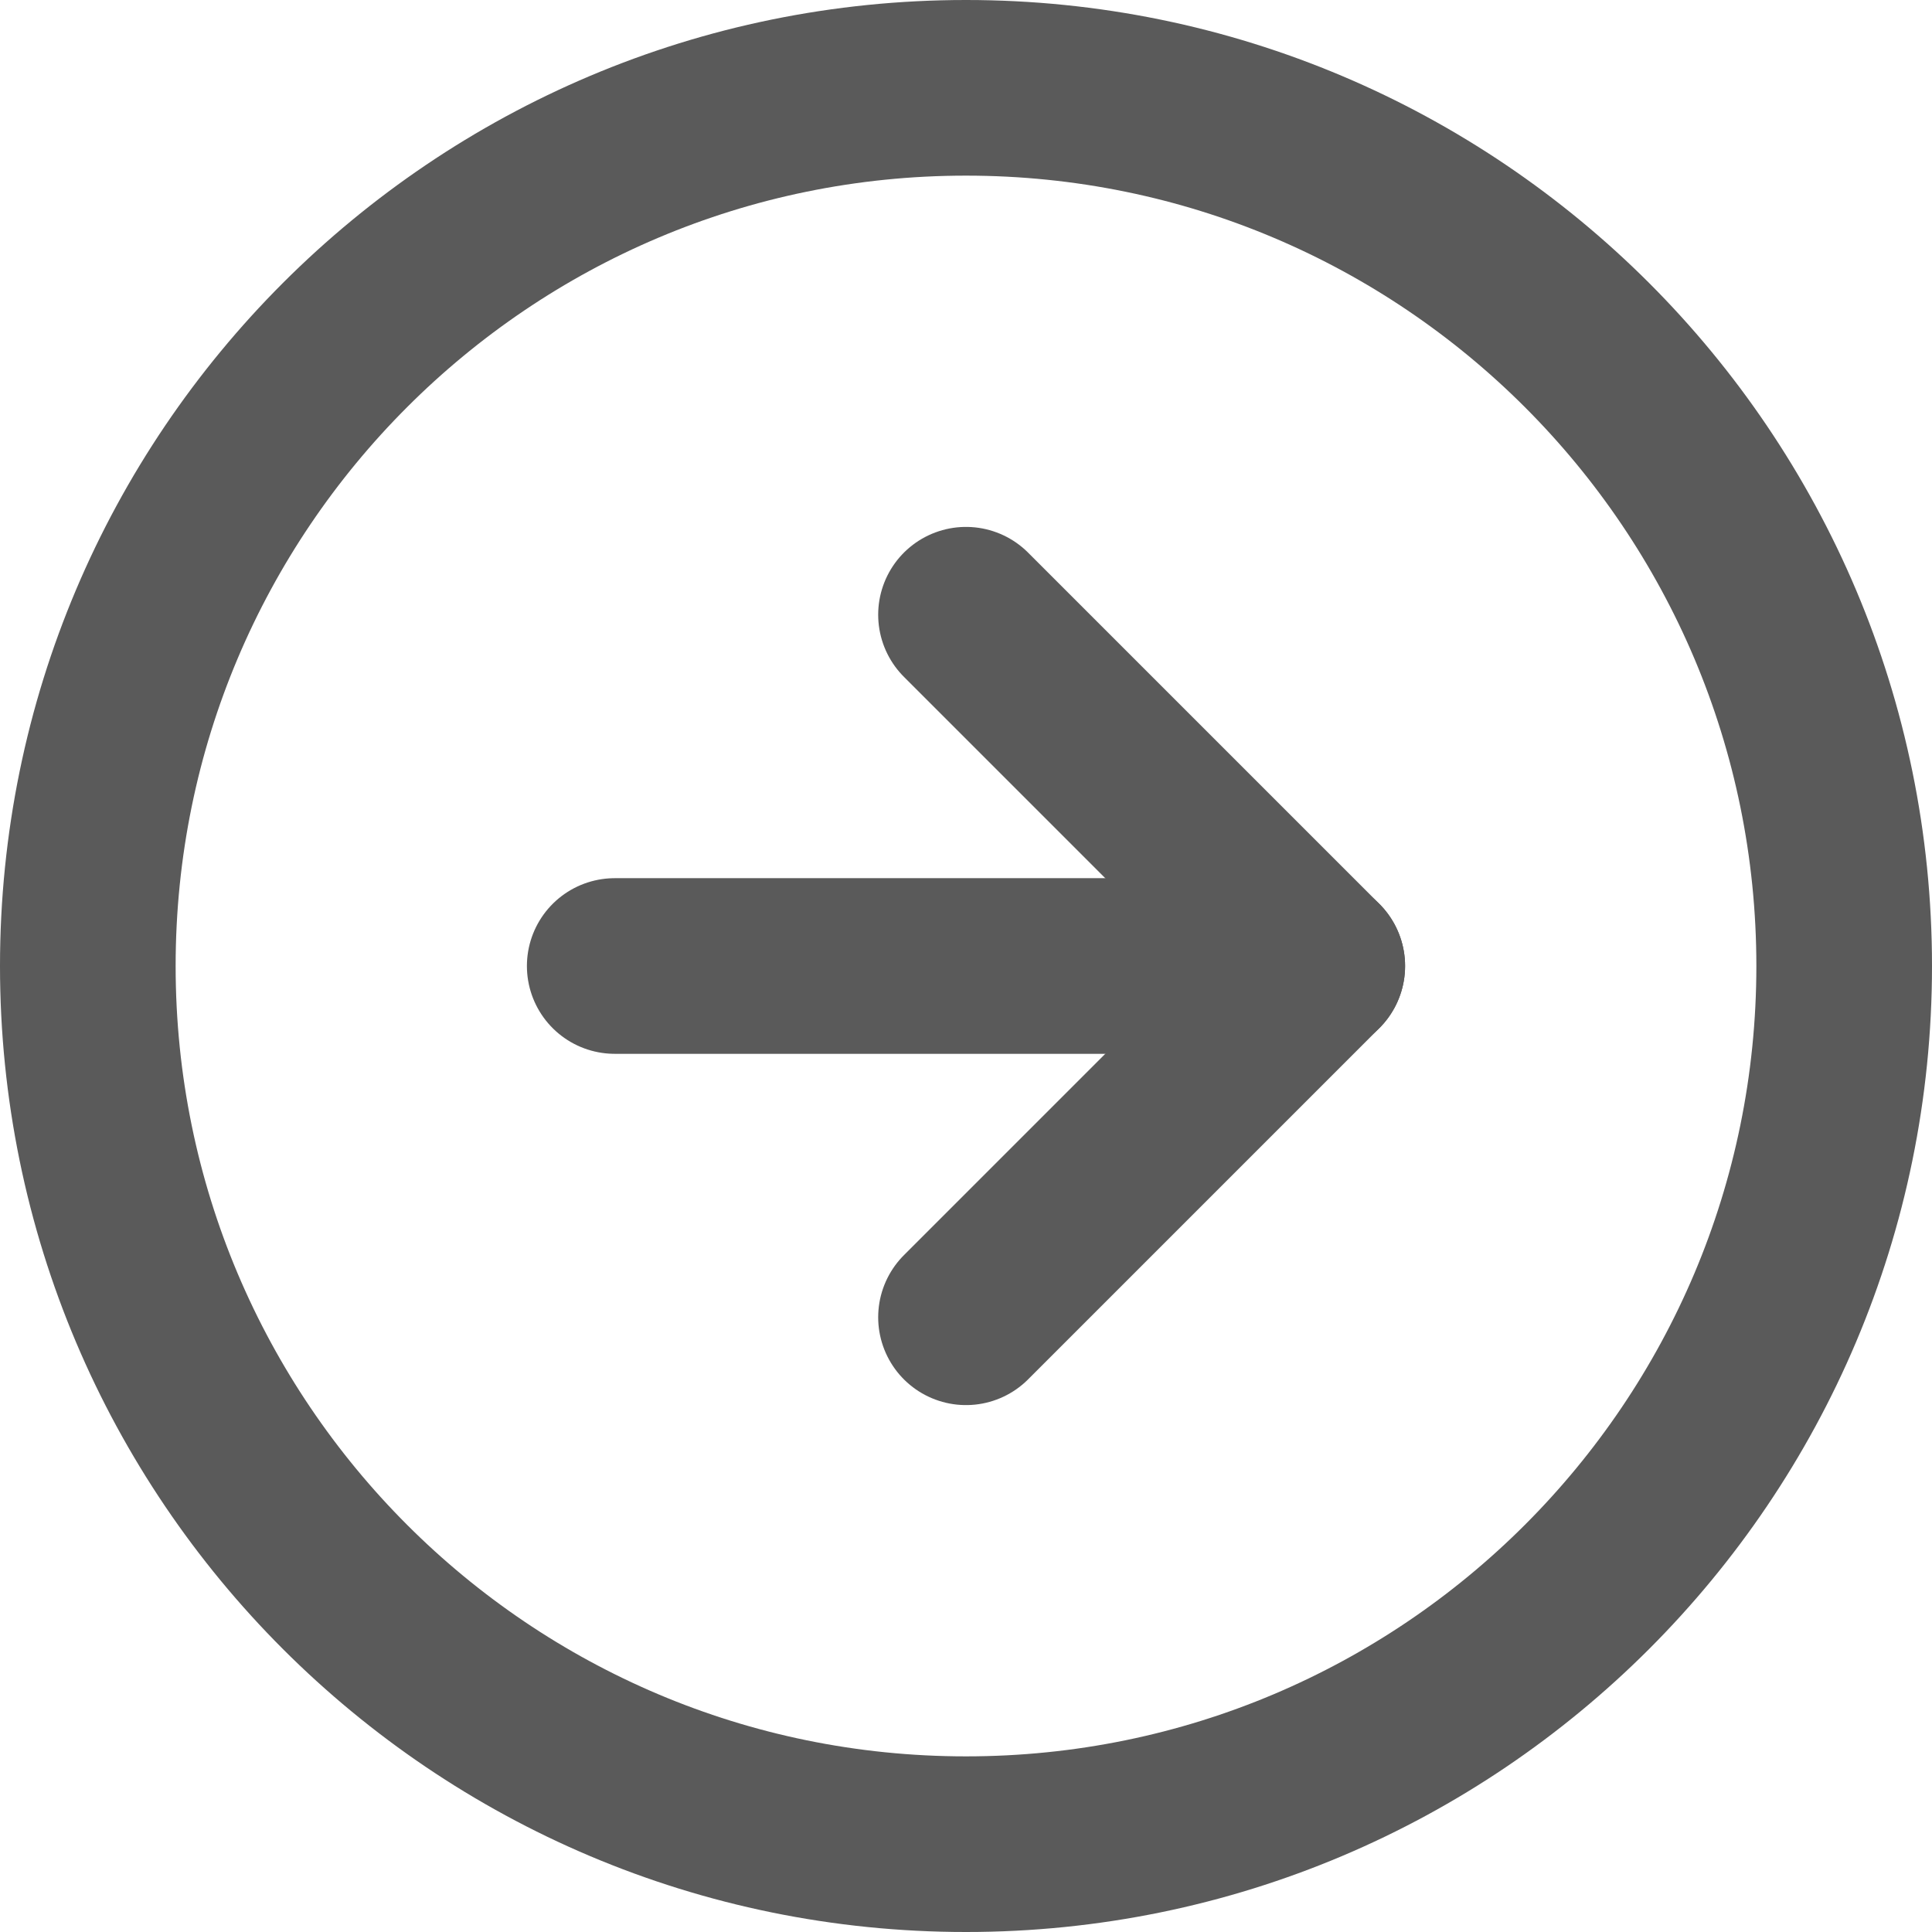
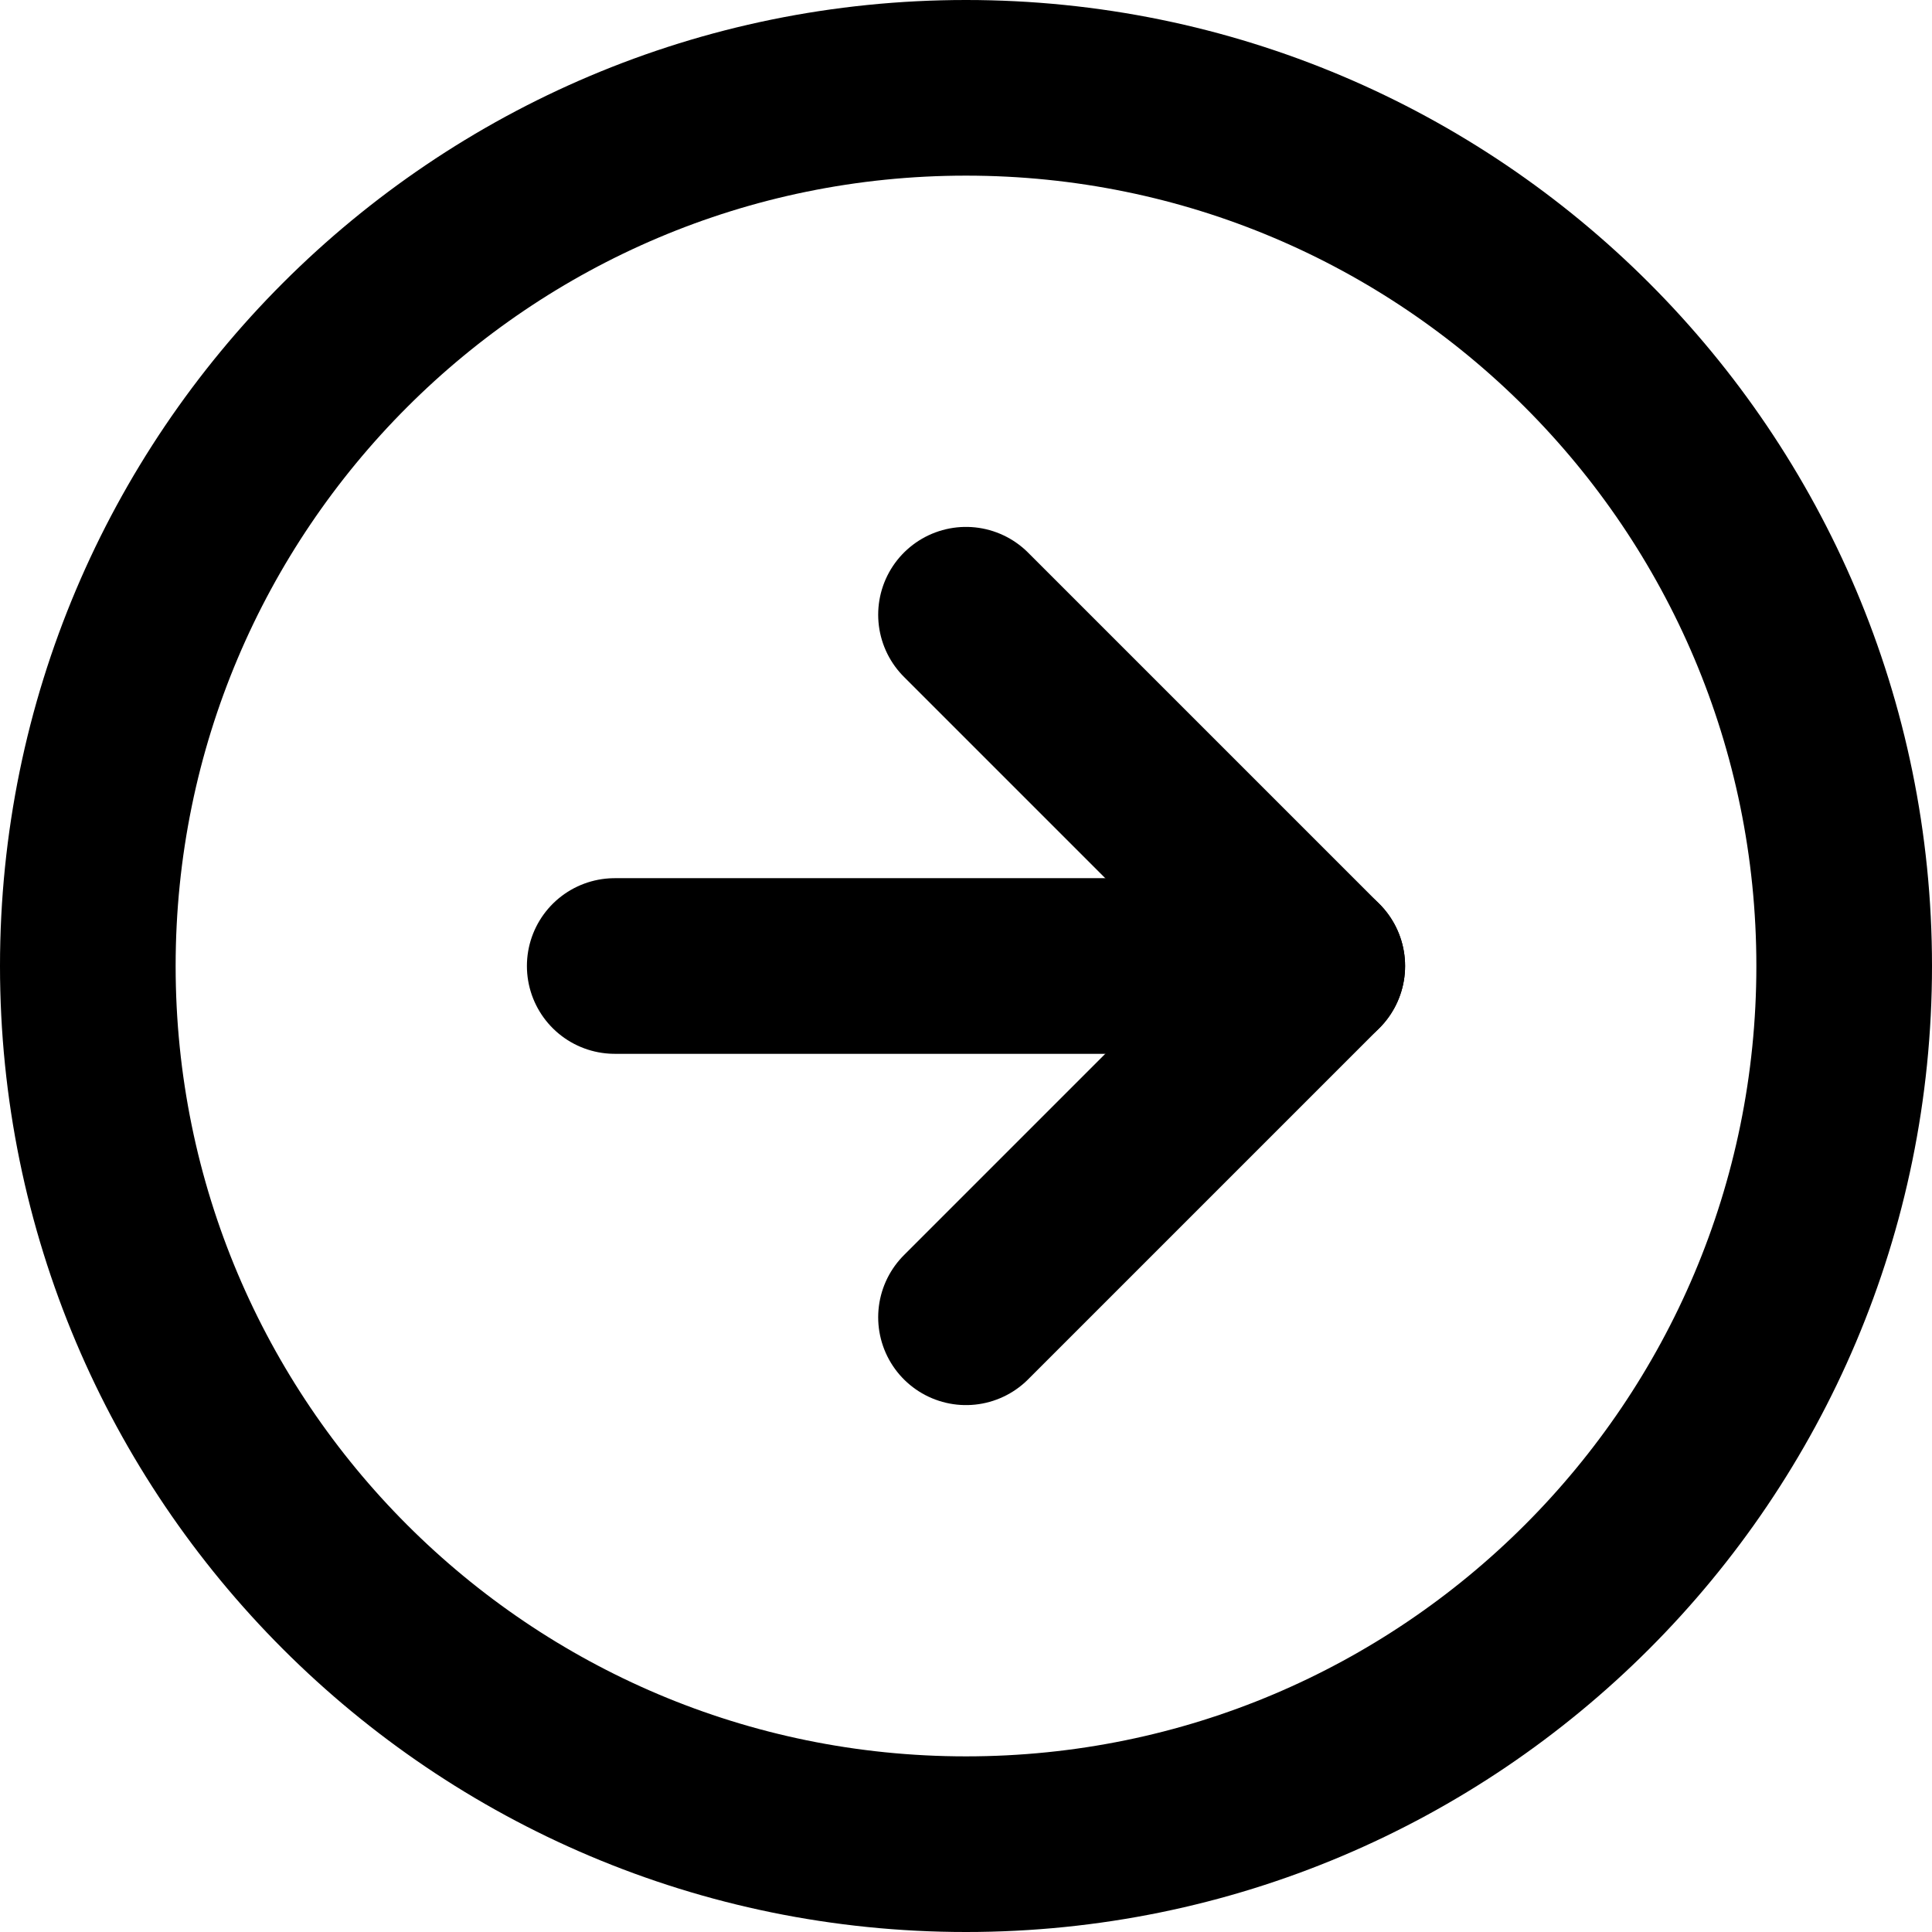
<svg xmlns="http://www.w3.org/2000/svg" width="22" height="22" viewBox="0 0 22 22">
-   <g id="go-forward-icon" transform="translate(2 5)">
-     <circle id="Path" cx="10" cy="10" r="10" transform="translate(-1 -4)" fill="none" stroke="#5a5a5a" stroke-linecap="round" stroke-linejoin="round" stroke-width="2" />
-     <path id="Path-2" data-name="Path" d="M12,16l4-4L12,8" transform="translate(-3 -6)" fill="none" stroke="#5a5a5a" stroke-linecap="round" stroke-linejoin="round" stroke-width="2" />
-     <line id="Line" x2="8" transform="translate(5 6)" fill="none" stroke="#5a5a5a" stroke-linecap="round" stroke-linejoin="round" stroke-width="2" />
+   <g id="go-forward-icon" transform="translate(2 5)" fill="none" stroke="currentColor">
+     <circle id="Path" cx="10" cy="10" r="10" transform="translate(-1 -4)" stroke-linecap="round" stroke-linejoin="round" stroke-width="2" />
+     <path id="Path-2" data-name="Path" d="M12,16l4-4L12,8" transform="translate(-3 -6)" stroke-linecap="round" stroke-linejoin="round" stroke-width="2" />
+     <line id="Line" x2="8" transform="translate(5 6)" stroke-linecap="round" stroke-linejoin="round" stroke-width="2" />
  </g>
</svg>
